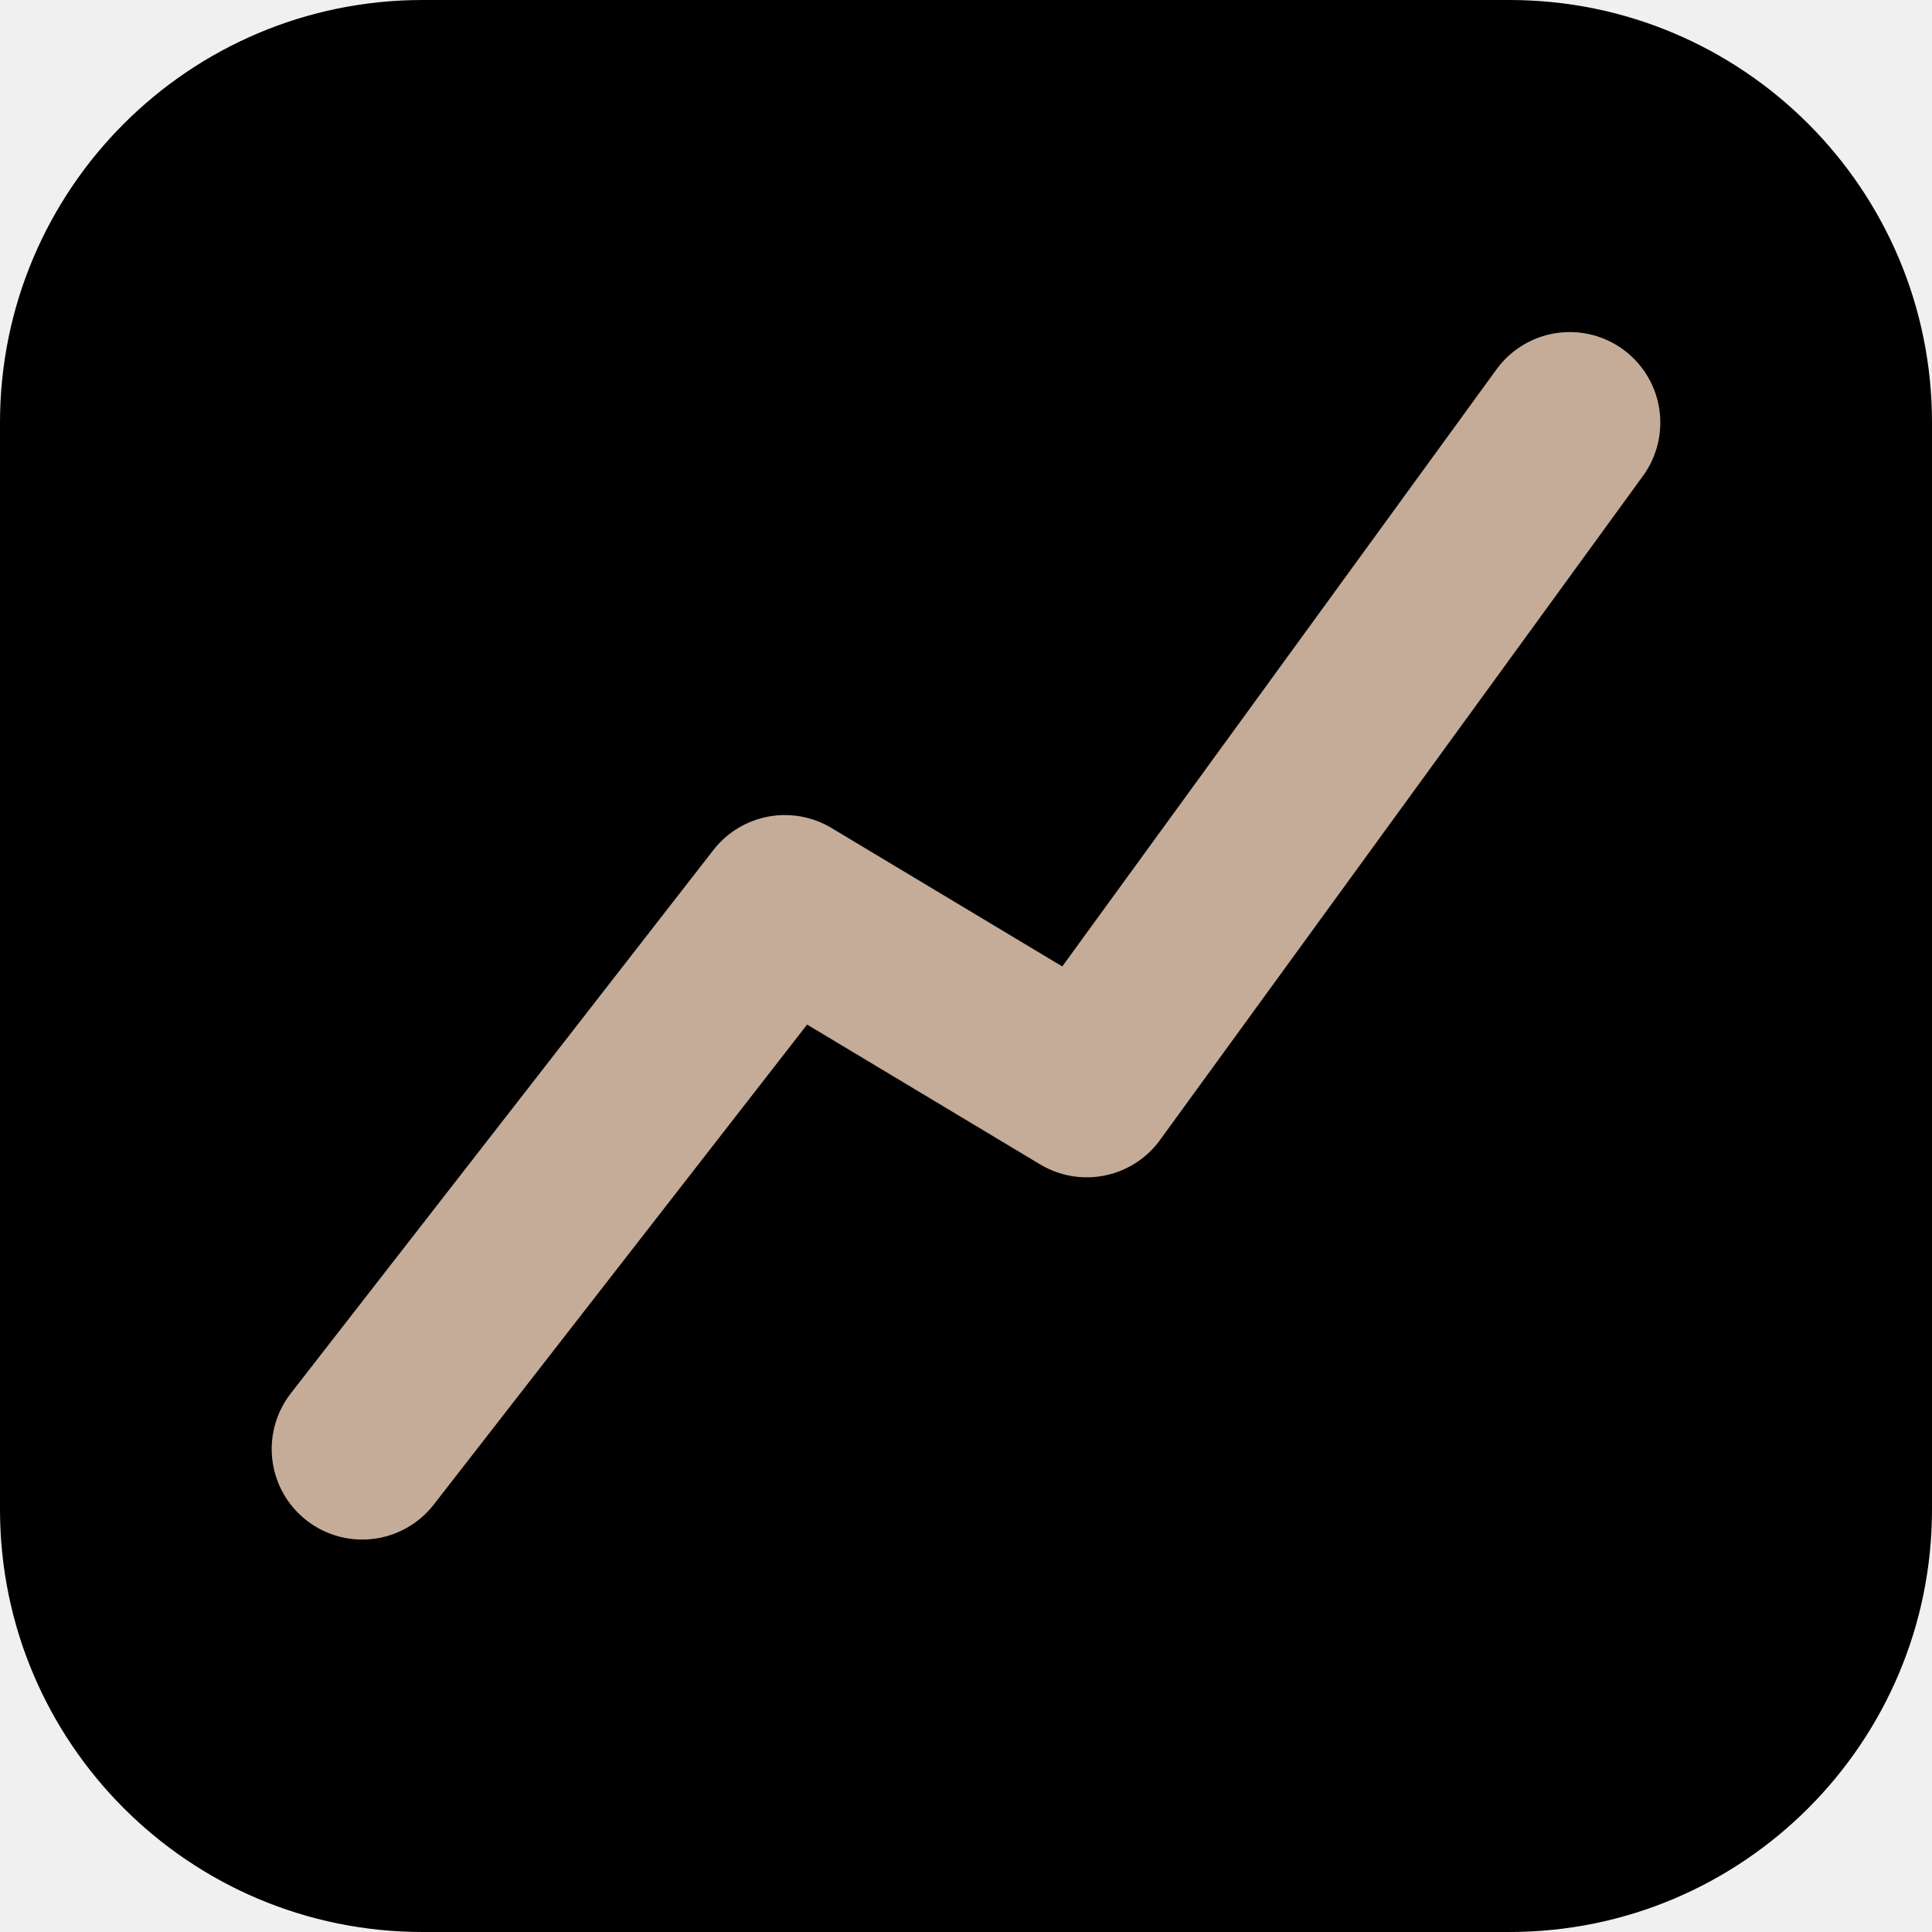
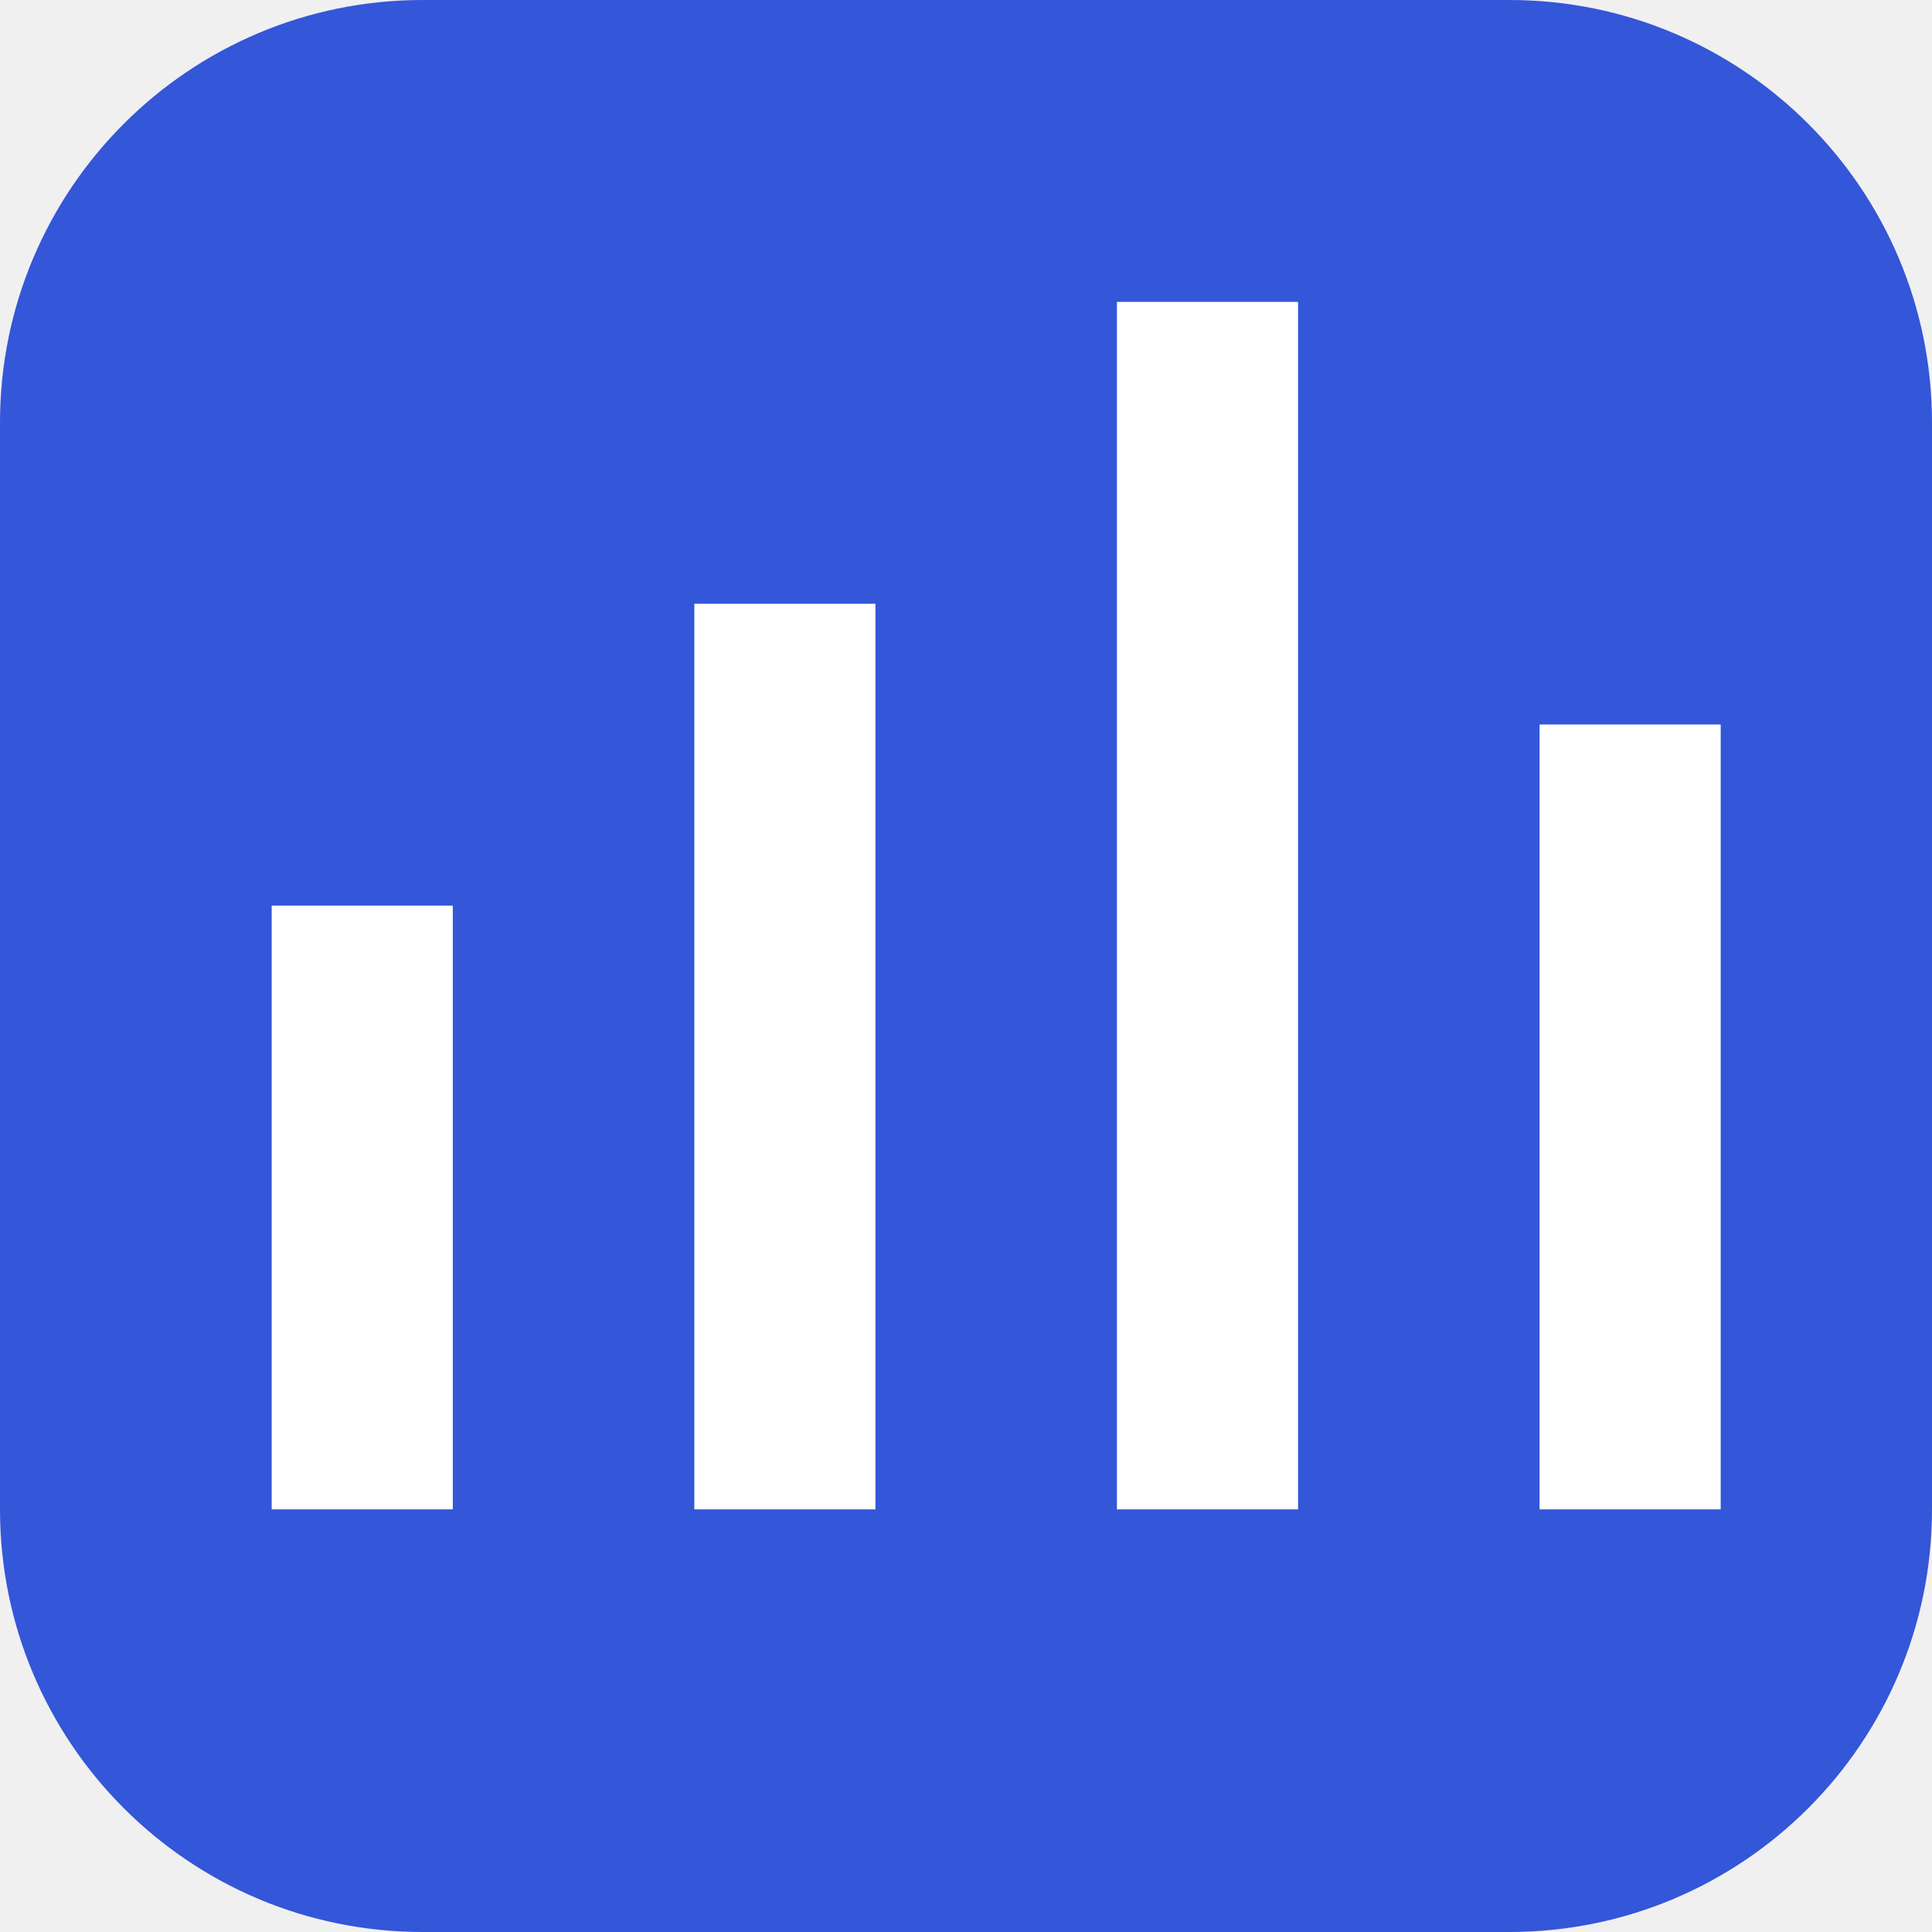
<svg xmlns="http://www.w3.org/2000/svg" viewBox="0 0 32 32">
-   <rect width="32" height="32" rx="7" />
-   <path d="m6 24 7-9 5 3 8-11" fill="none" stroke="#c5ac98" stroke-width="3" stroke-linecap="round" stroke-linejoin="round" />
+   <rect width="32" height="32" rx="7" fill="#3456d8" />
+   <path d="M6 25V15M13 25V10M20 25V5M27 25V12" fill="none" stroke="#fff" stroke-width="3" />
</svg>
